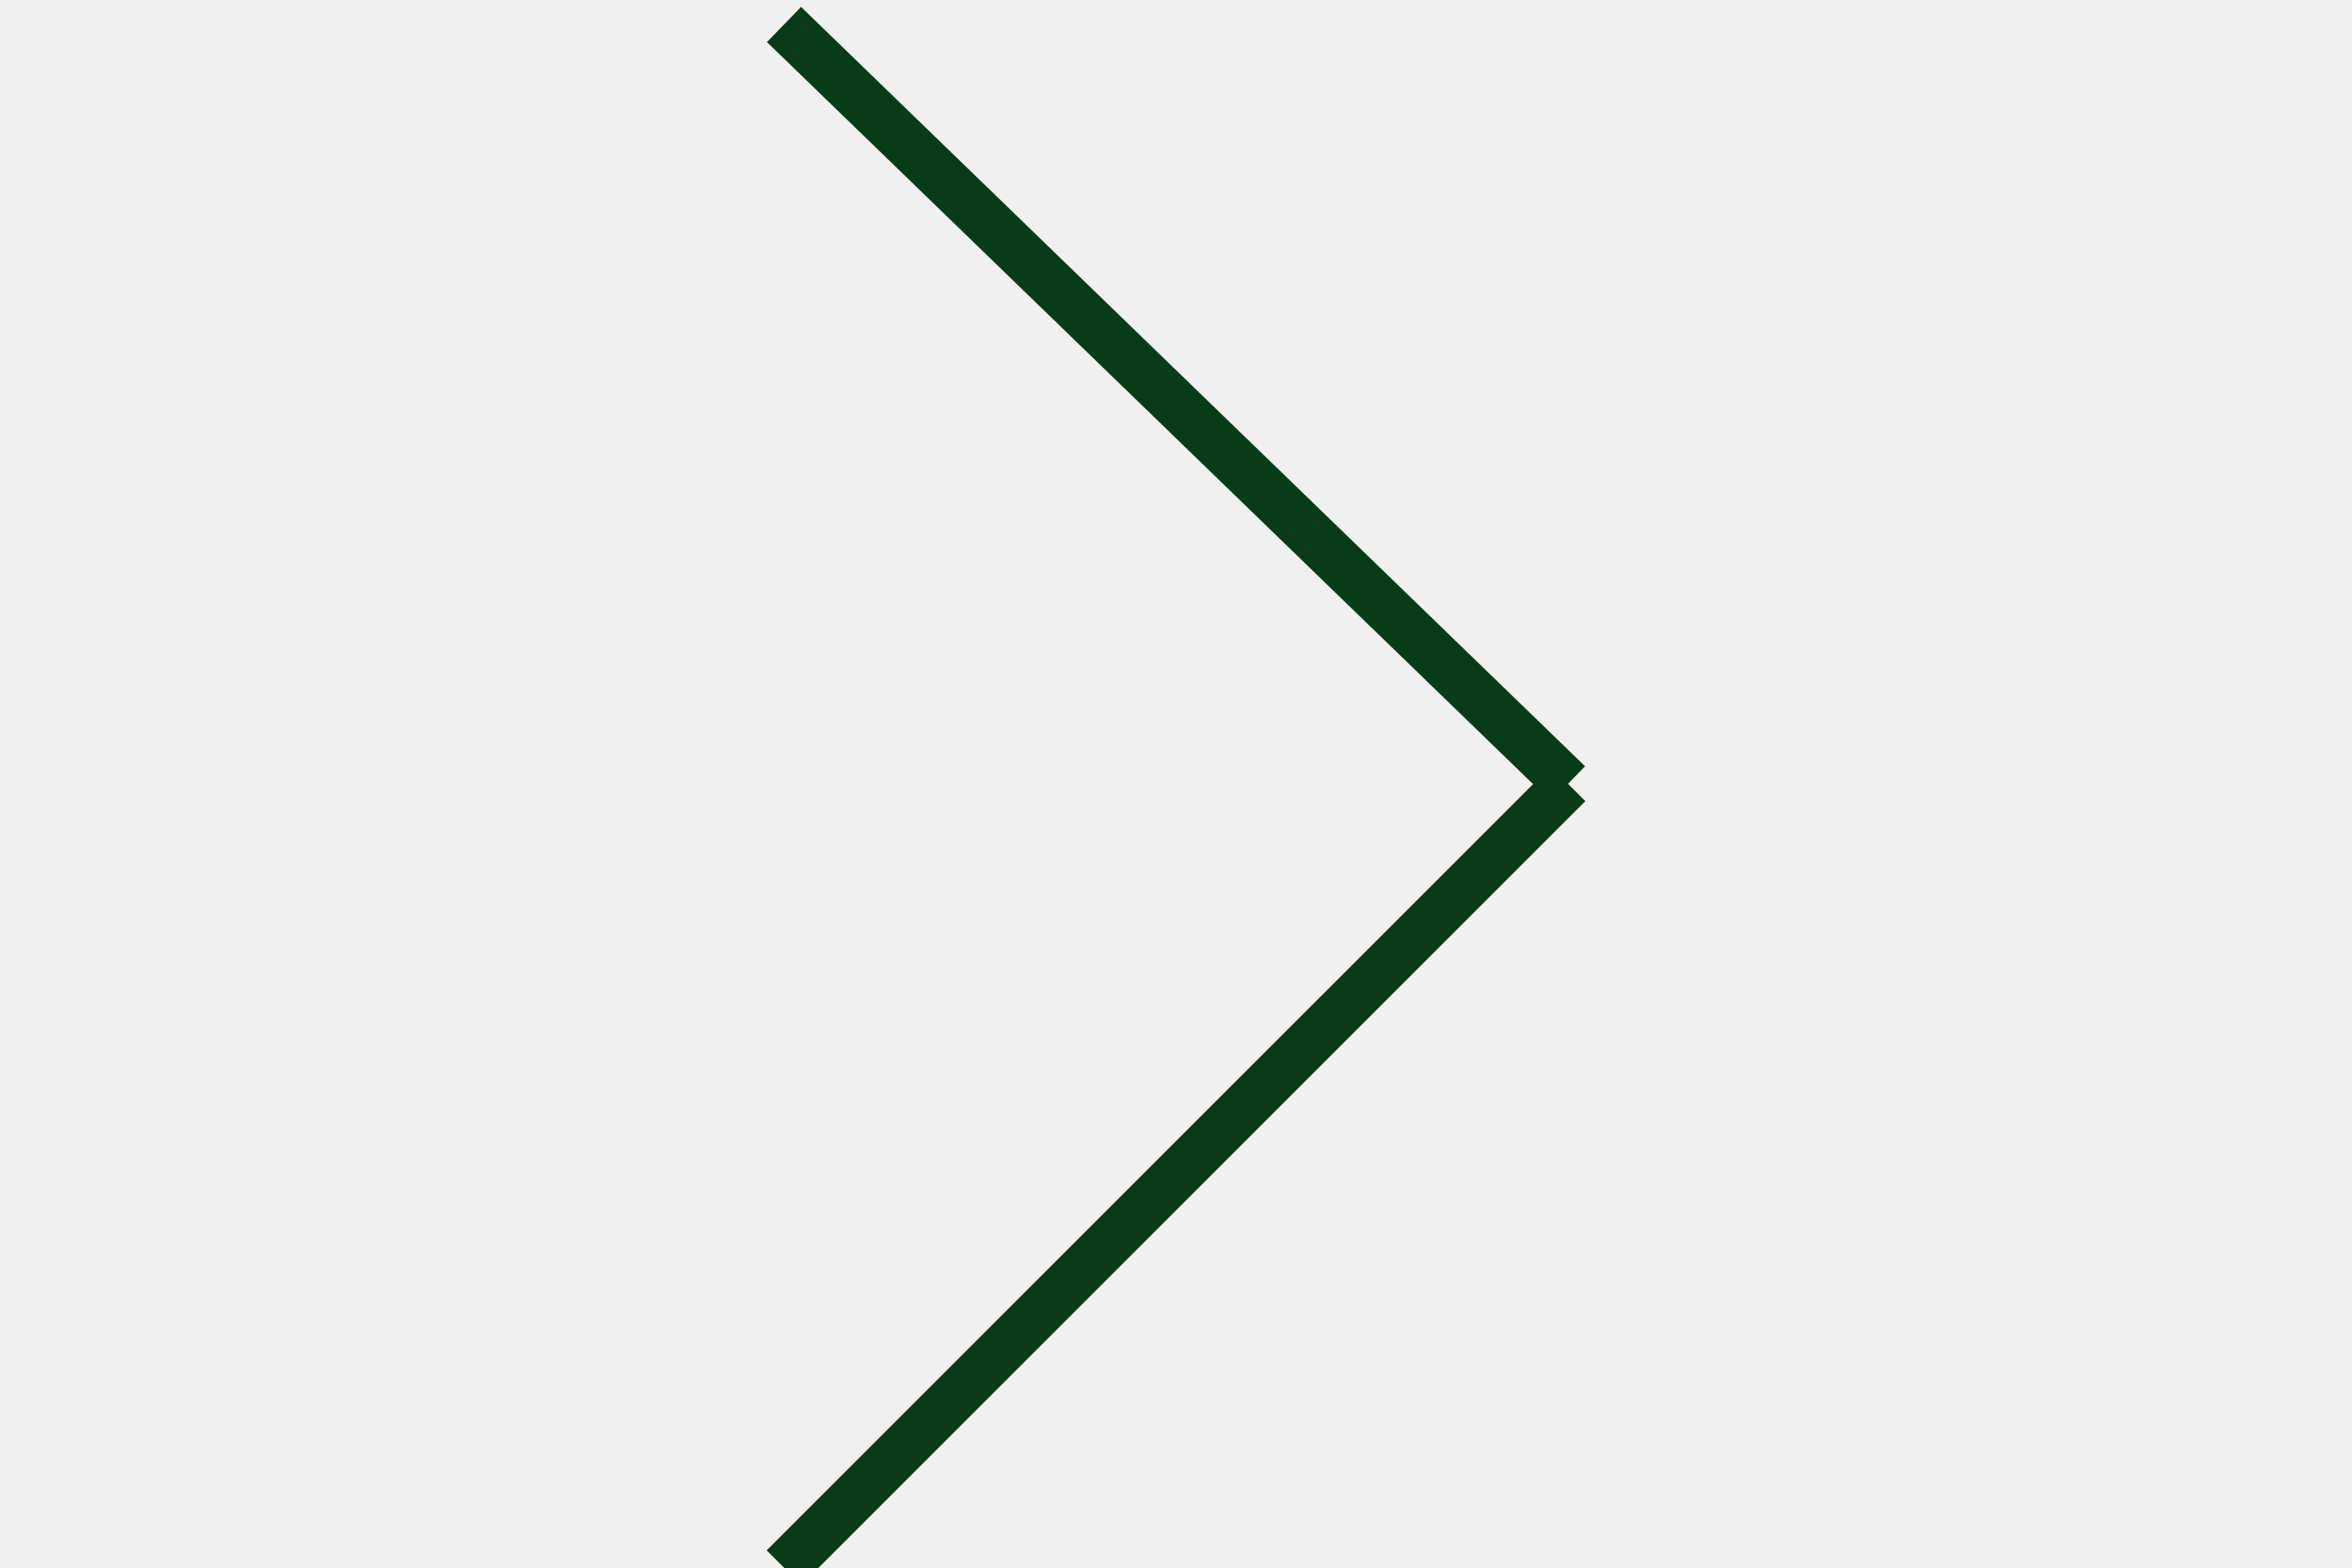
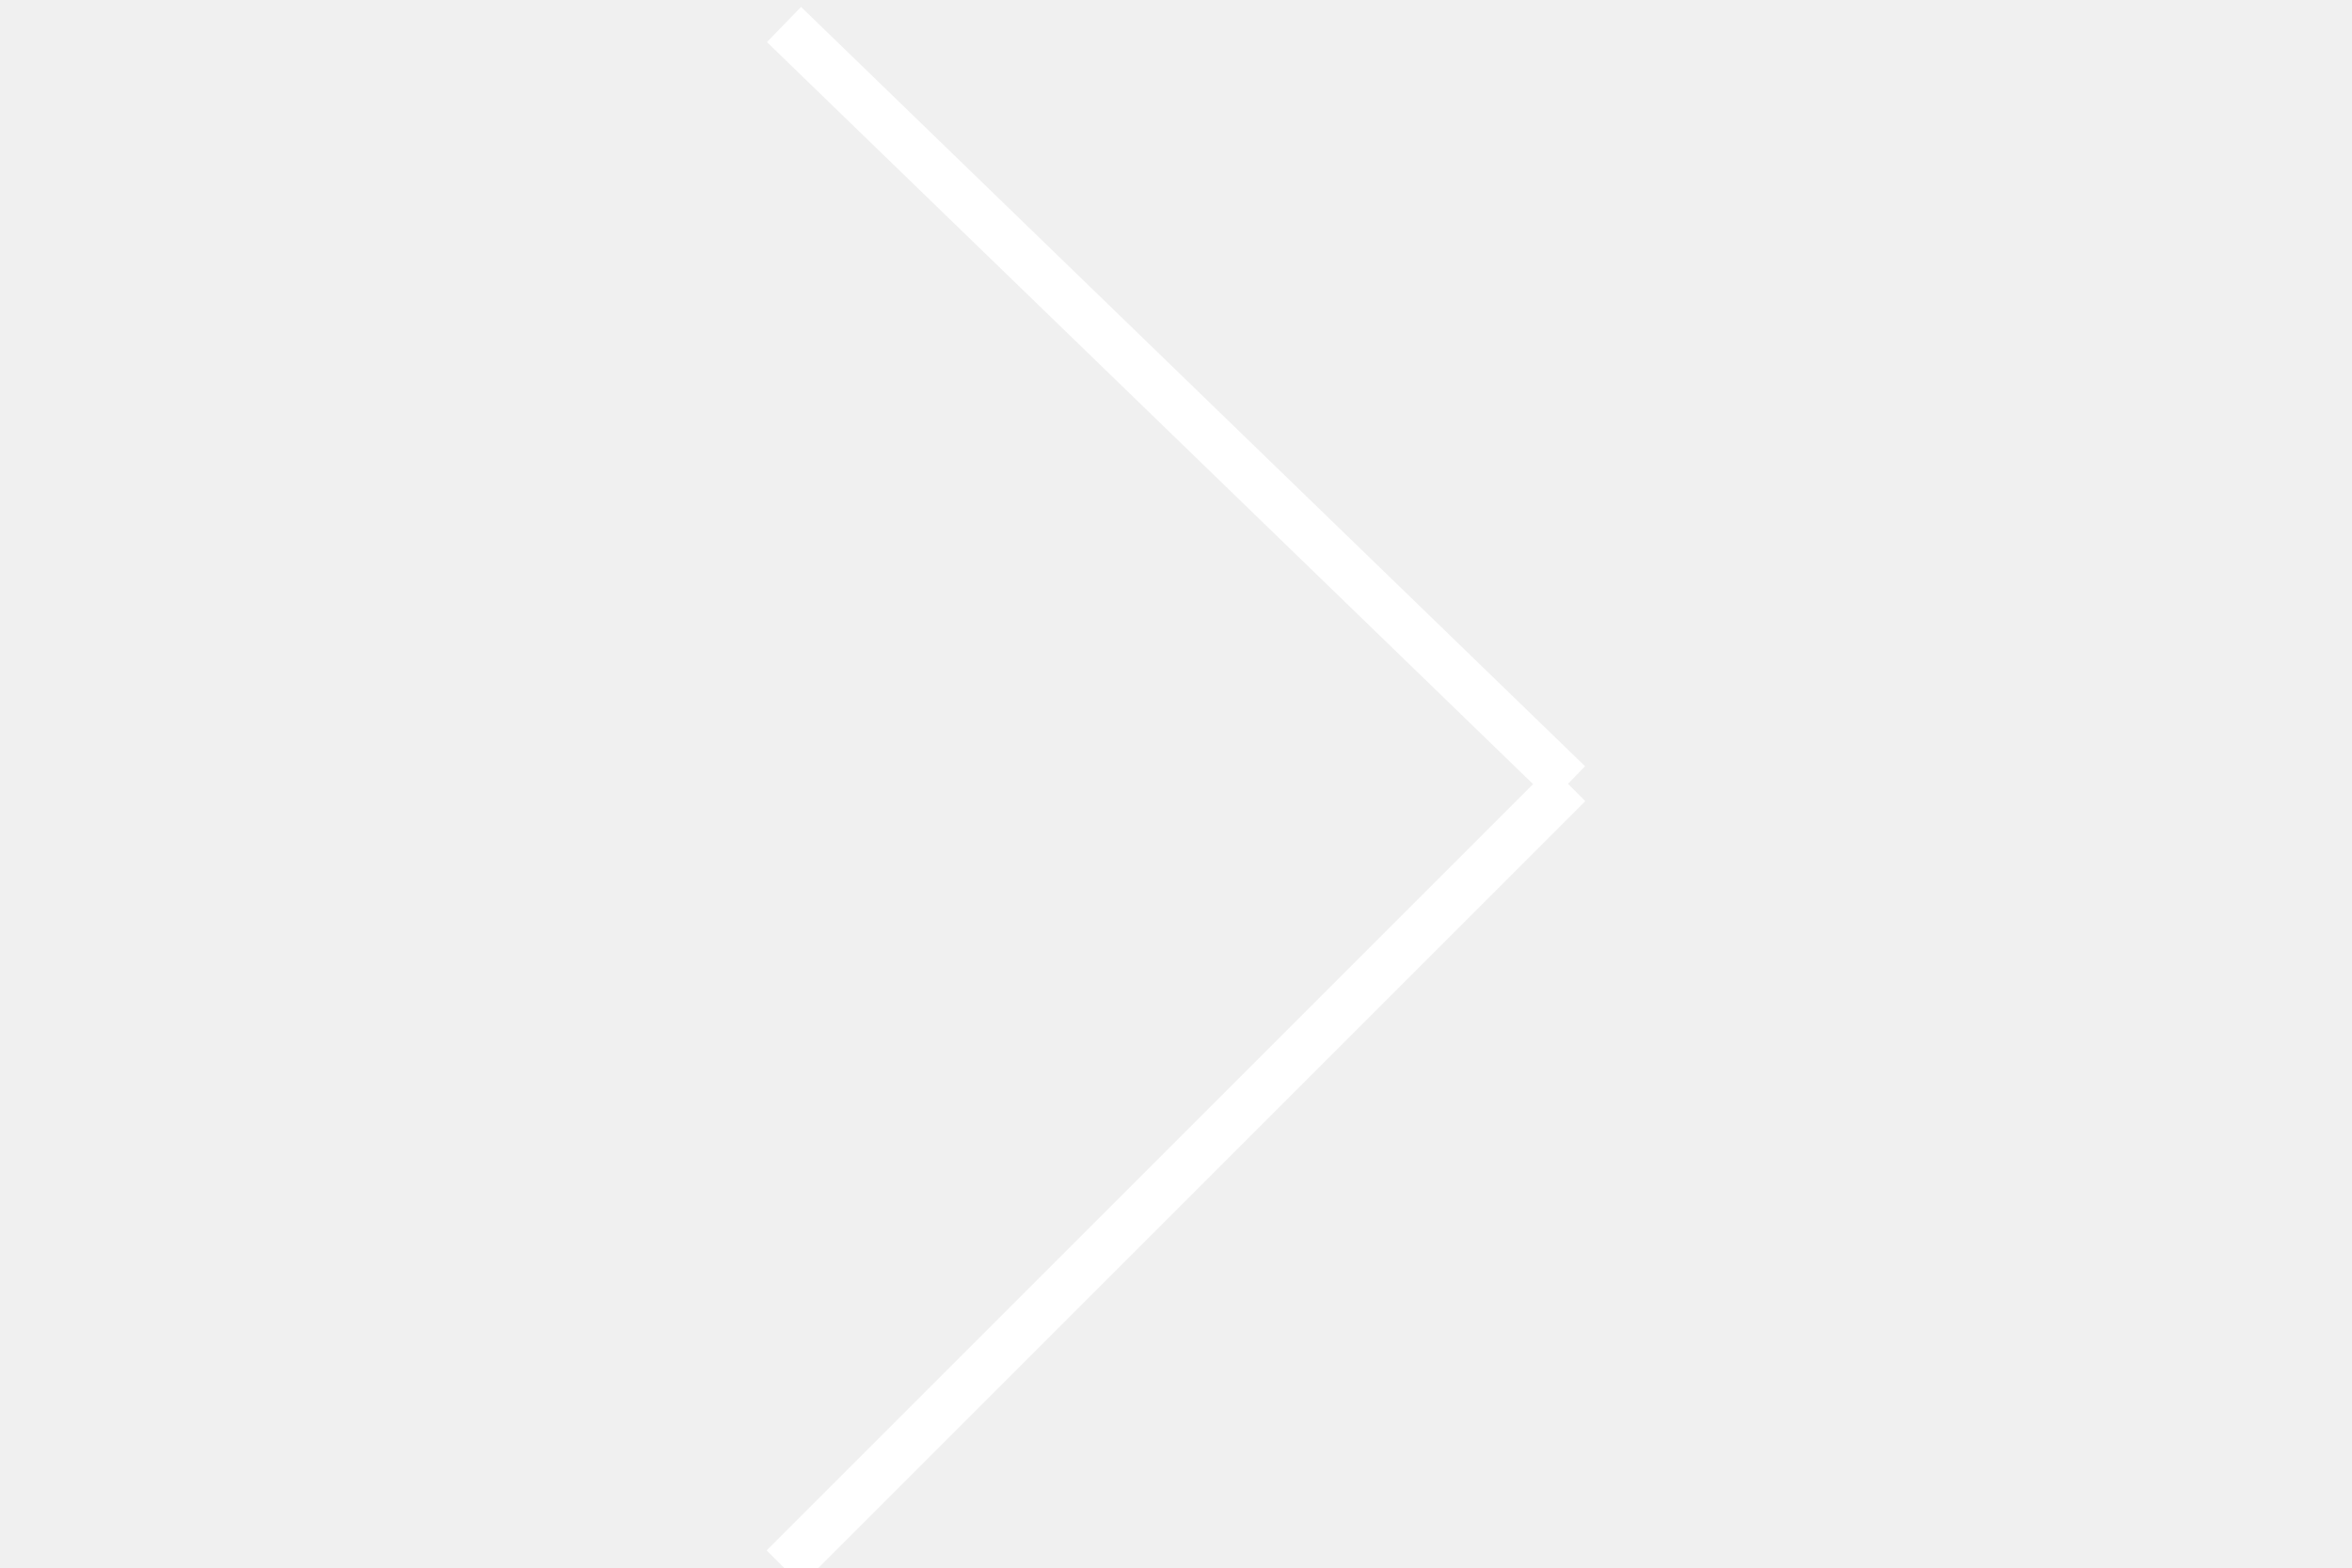
<svg xmlns="http://www.w3.org/2000/svg" width="96px" height="64px" viewBox="0 0 96 64" zoomAndPan="disable">
-   <line x1="32" y1="1" x2="64" y2="32" style="stroke:#093c16;stroke-width:2" />
-   <line x1="32" y1="64" x2="64" y2="32" style="stroke:#093c16;stroke-width:2" />
+   <line x1="32" y1="1" x2="64" y2="32" style="stroke:#fff;stroke-width:2" />
+   <line x1="32" y1="64" x2="64" y2="32" style="stroke:#fff;stroke-width:2" />
</svg>
